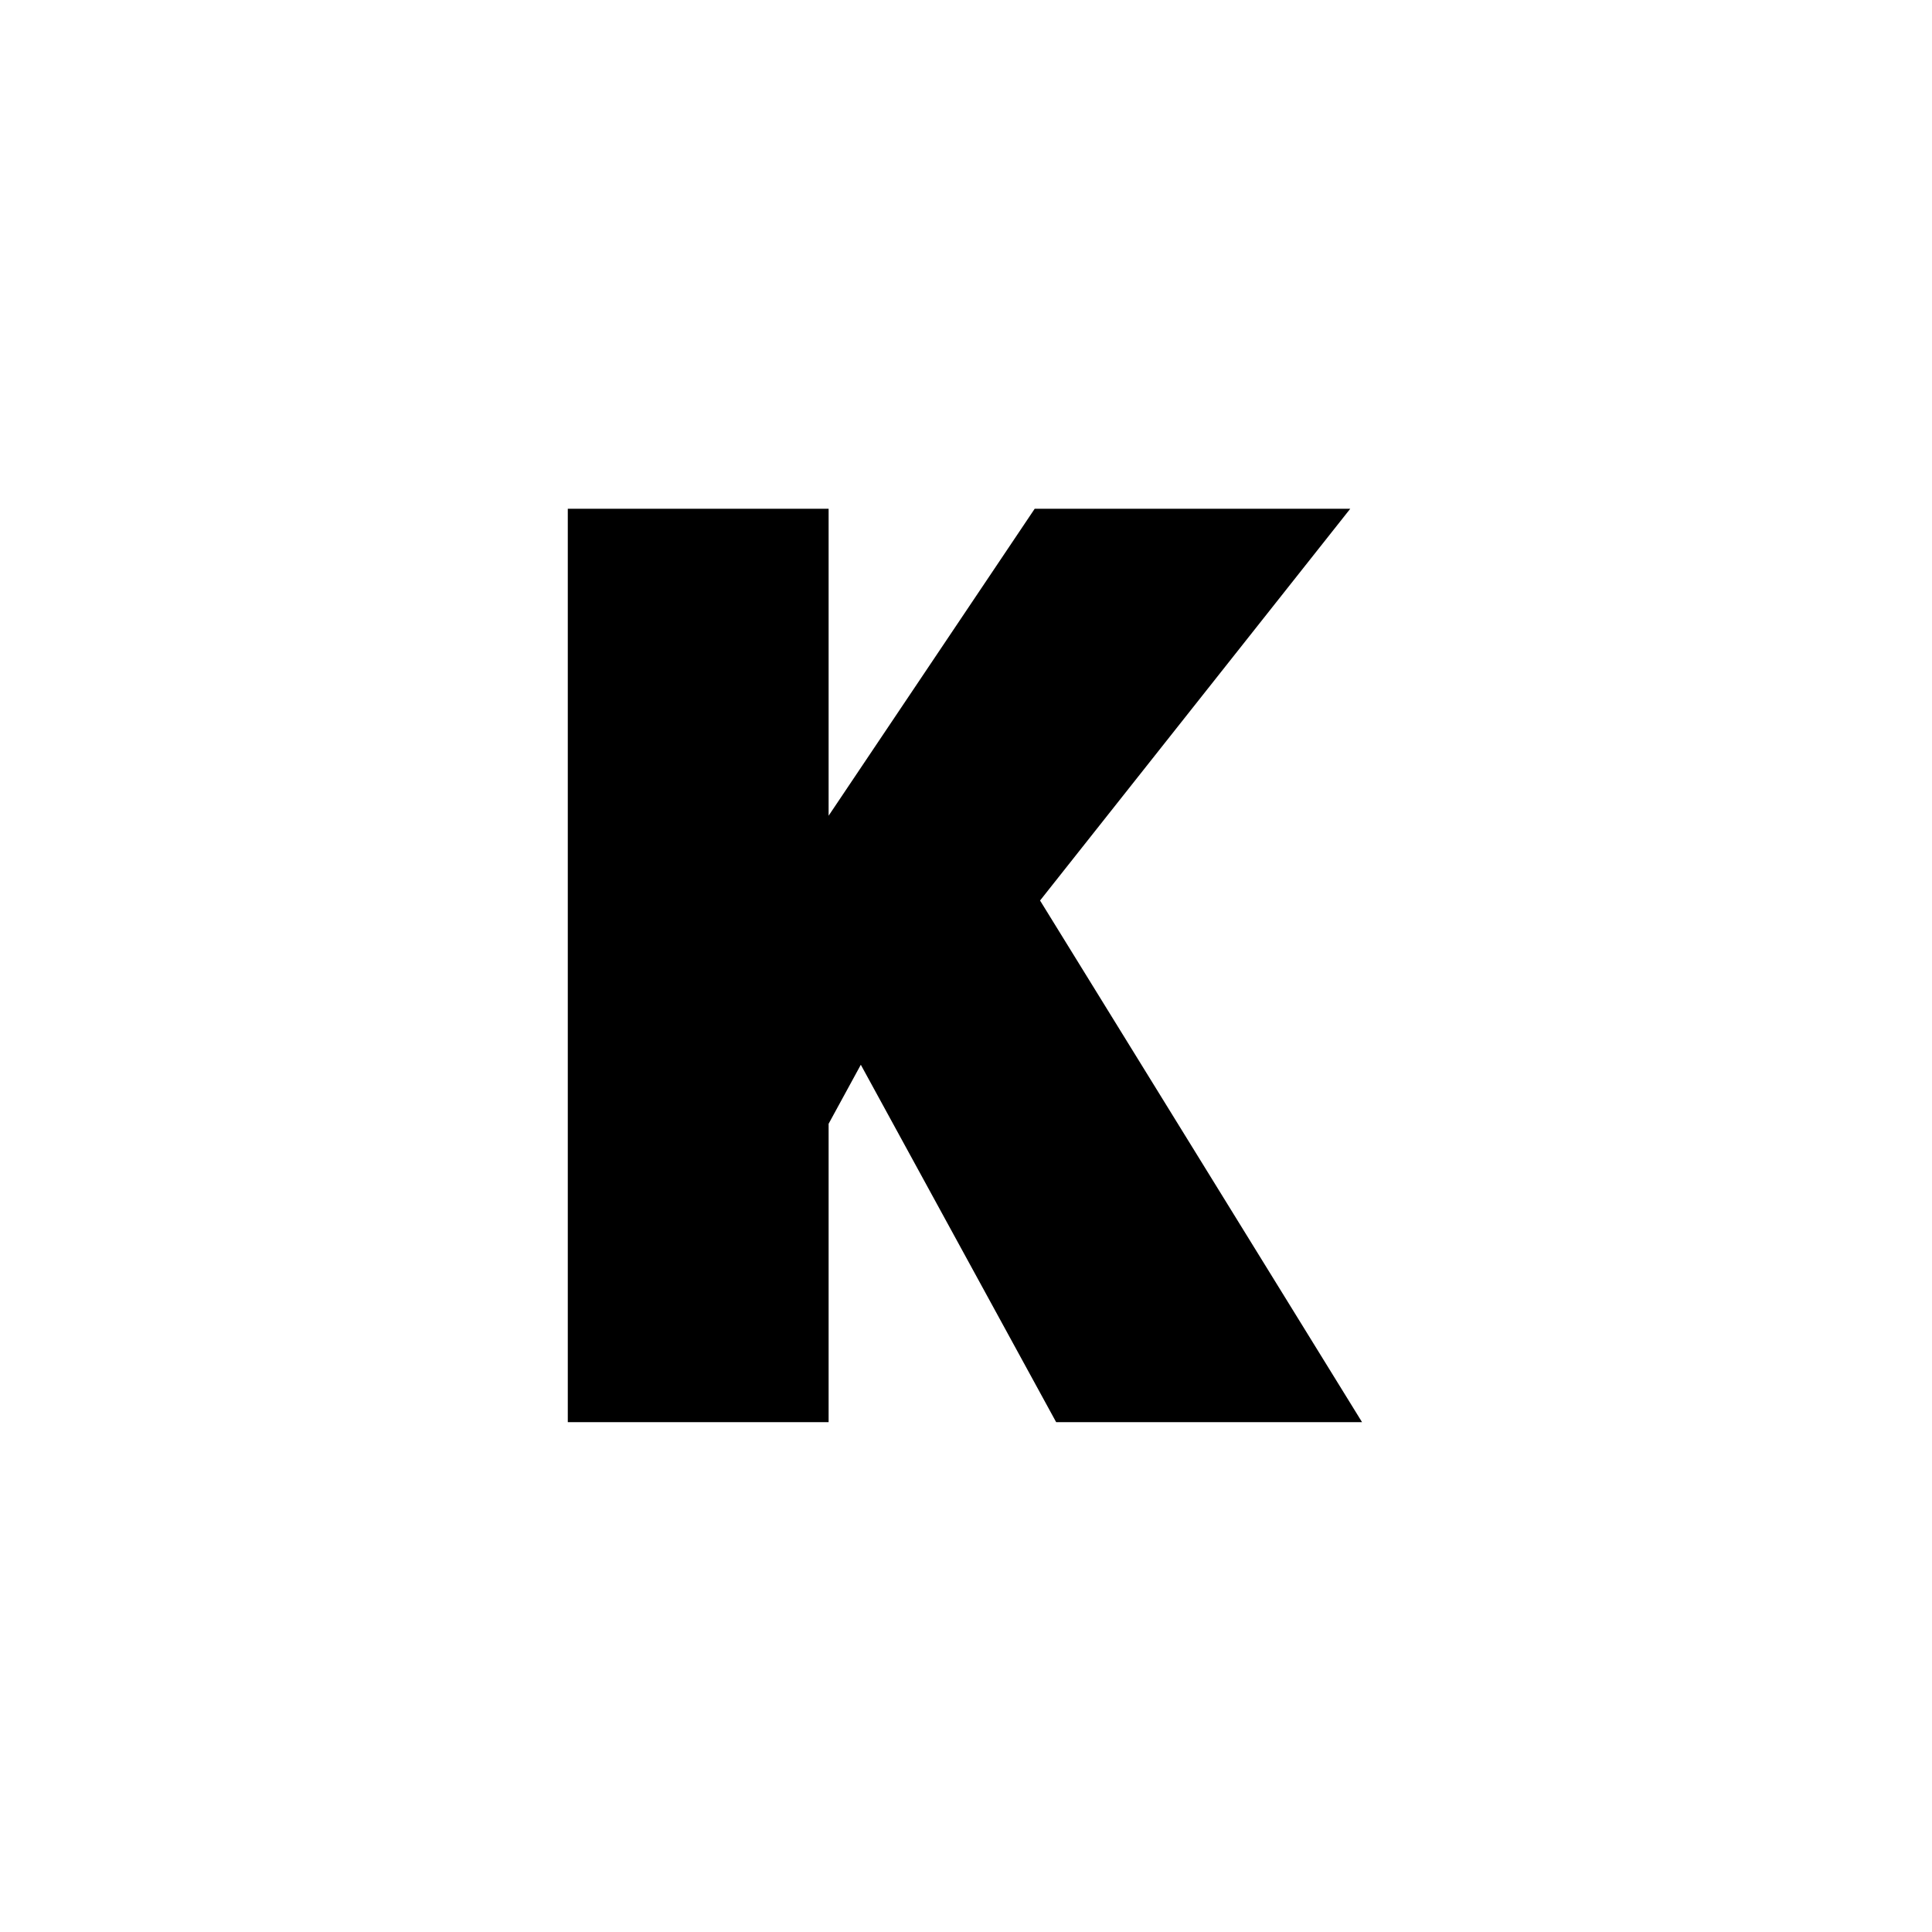
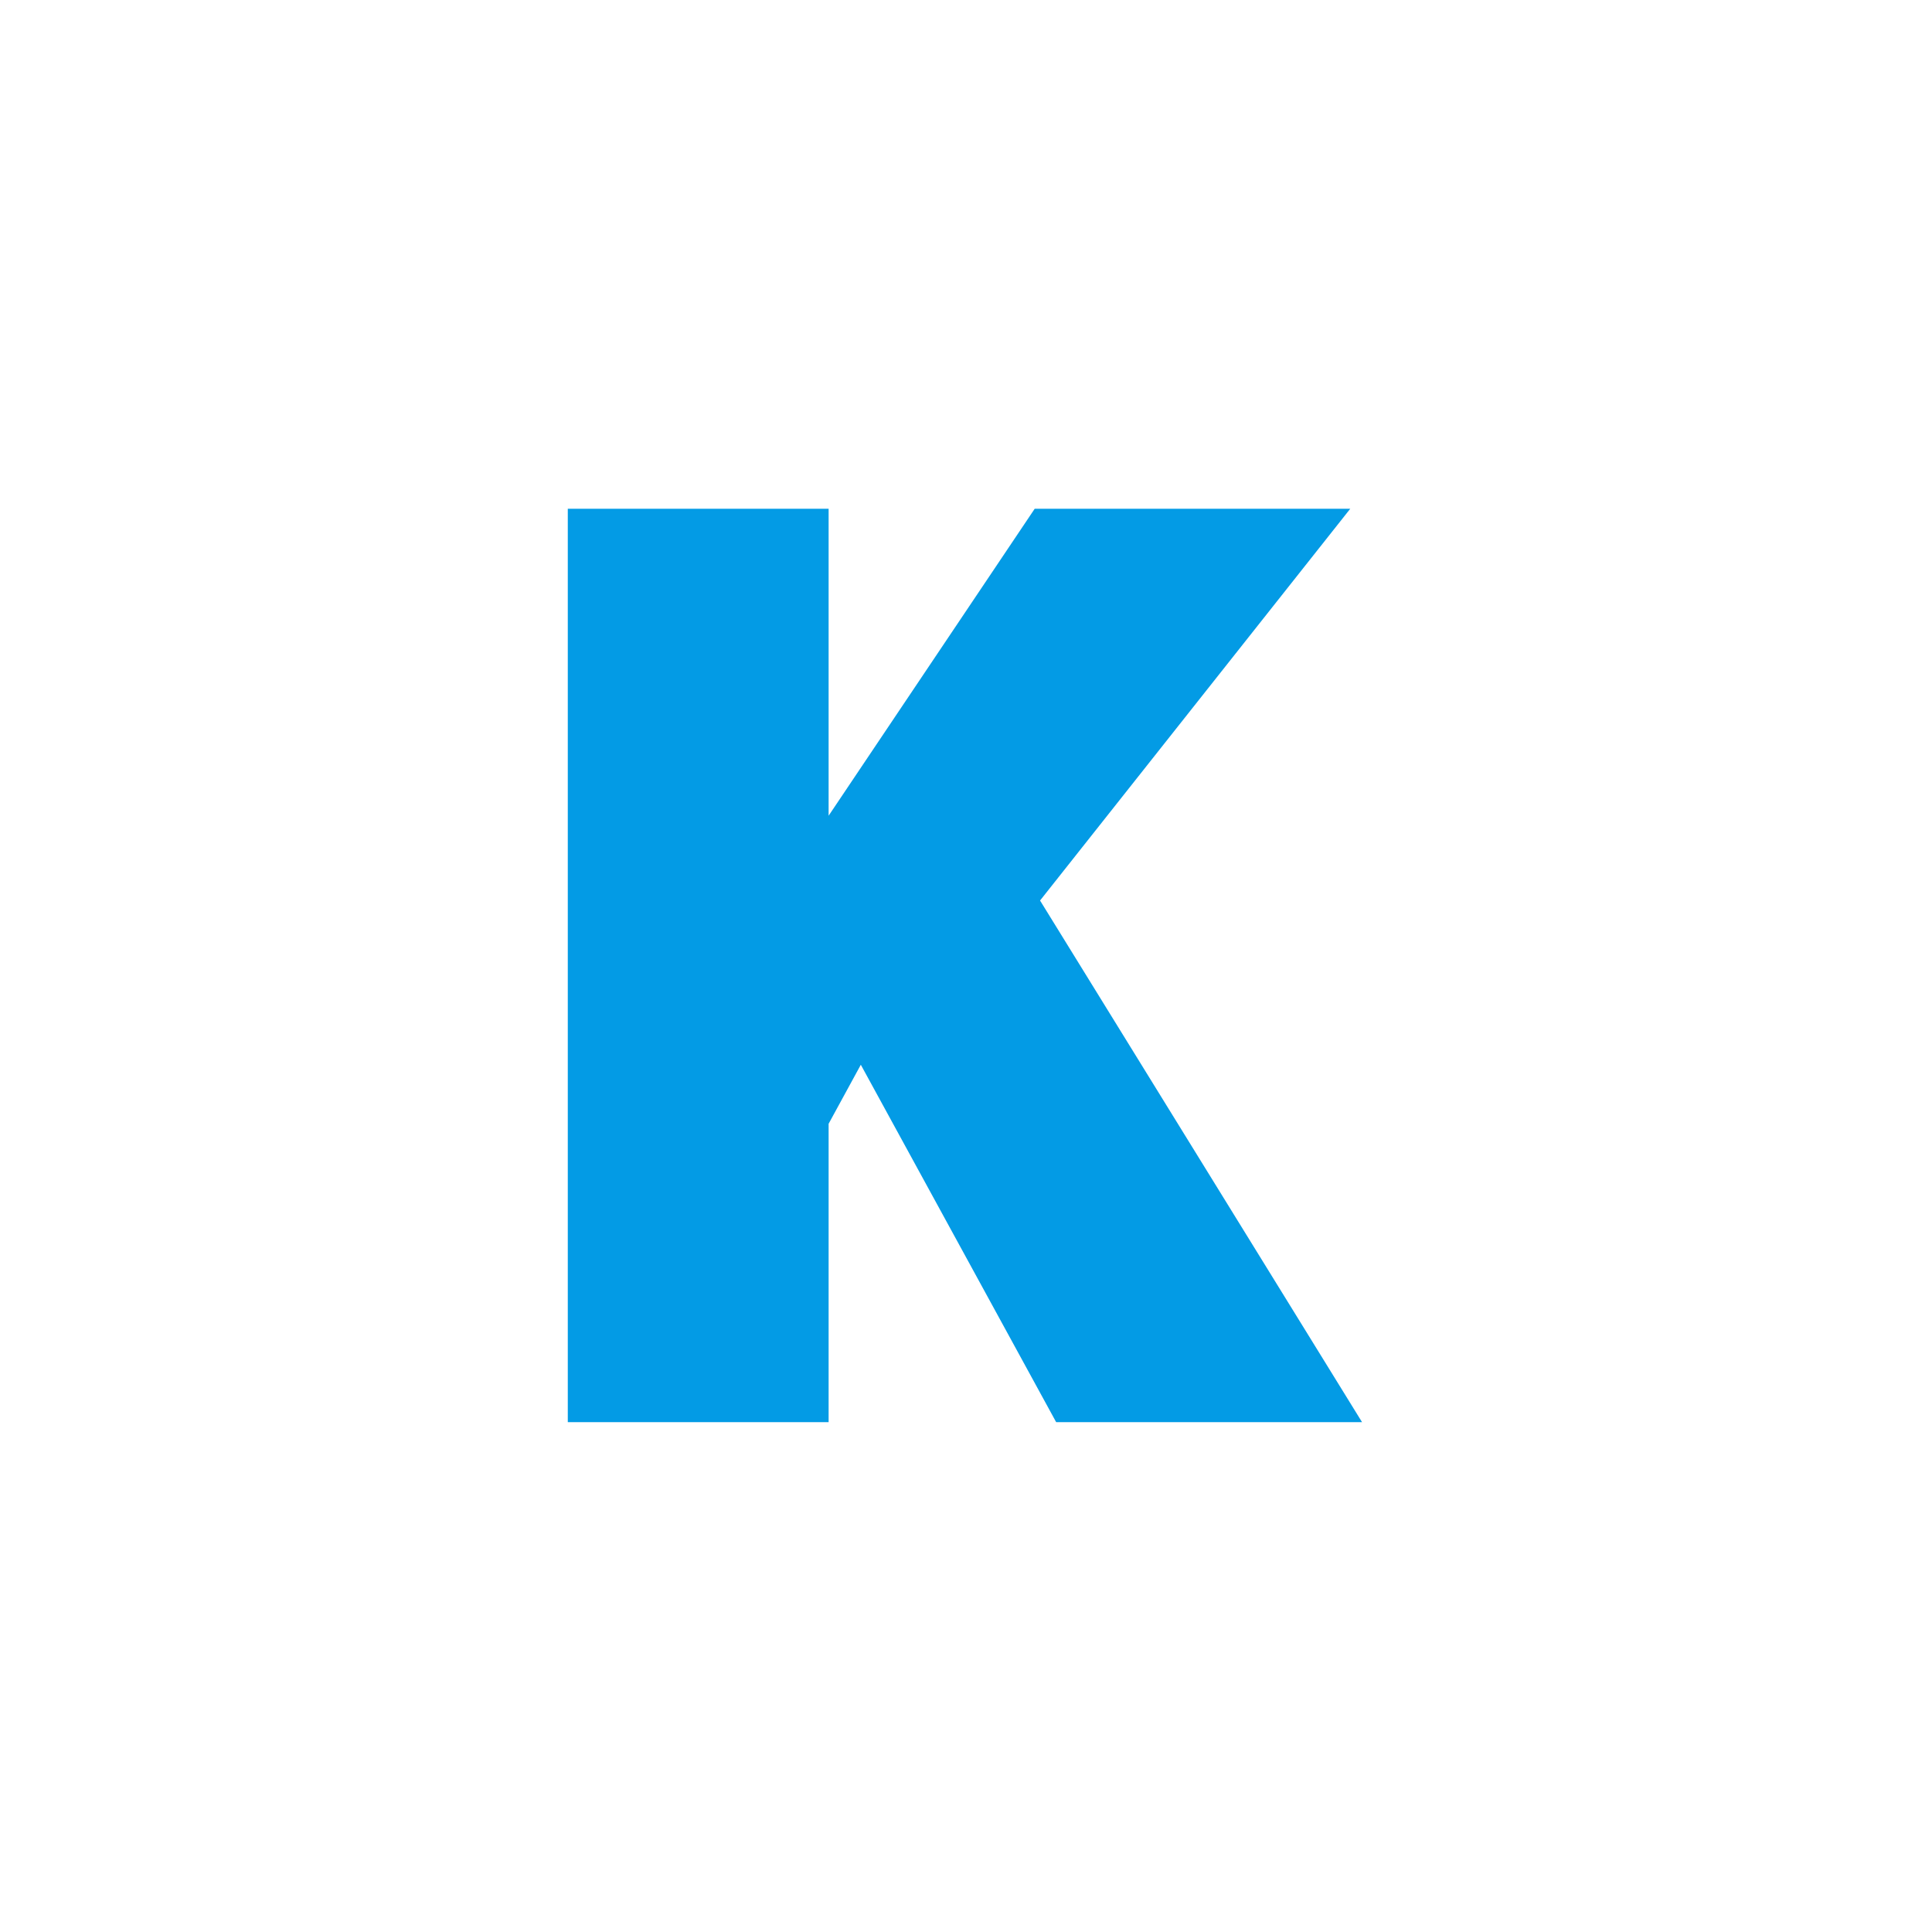
- <svg xmlns="http://www.w3.org/2000/svg" version="1.2" viewBox="0 0 1080 1080" width="1080" height="1080">
+ <svg xmlns="http://www.w3.org/2000/svg" version="1.2" viewBox="0 0 1080 1080" width="1080" height="1080" fill="#039BE5">
  <style>
- 		.s0 { fill: #000000 } 
+ 		.s0 { fill: #039BE5 } 
	</style>
  <path id="K" class="s0" aria-label="K" d="m590.4 795l-109.2-199.8-18 33v166.8h-145.8v-510.6h145.8v171.6l115.2-171.6h176.4l-173.4 219 180 291.6z" />
</svg>
